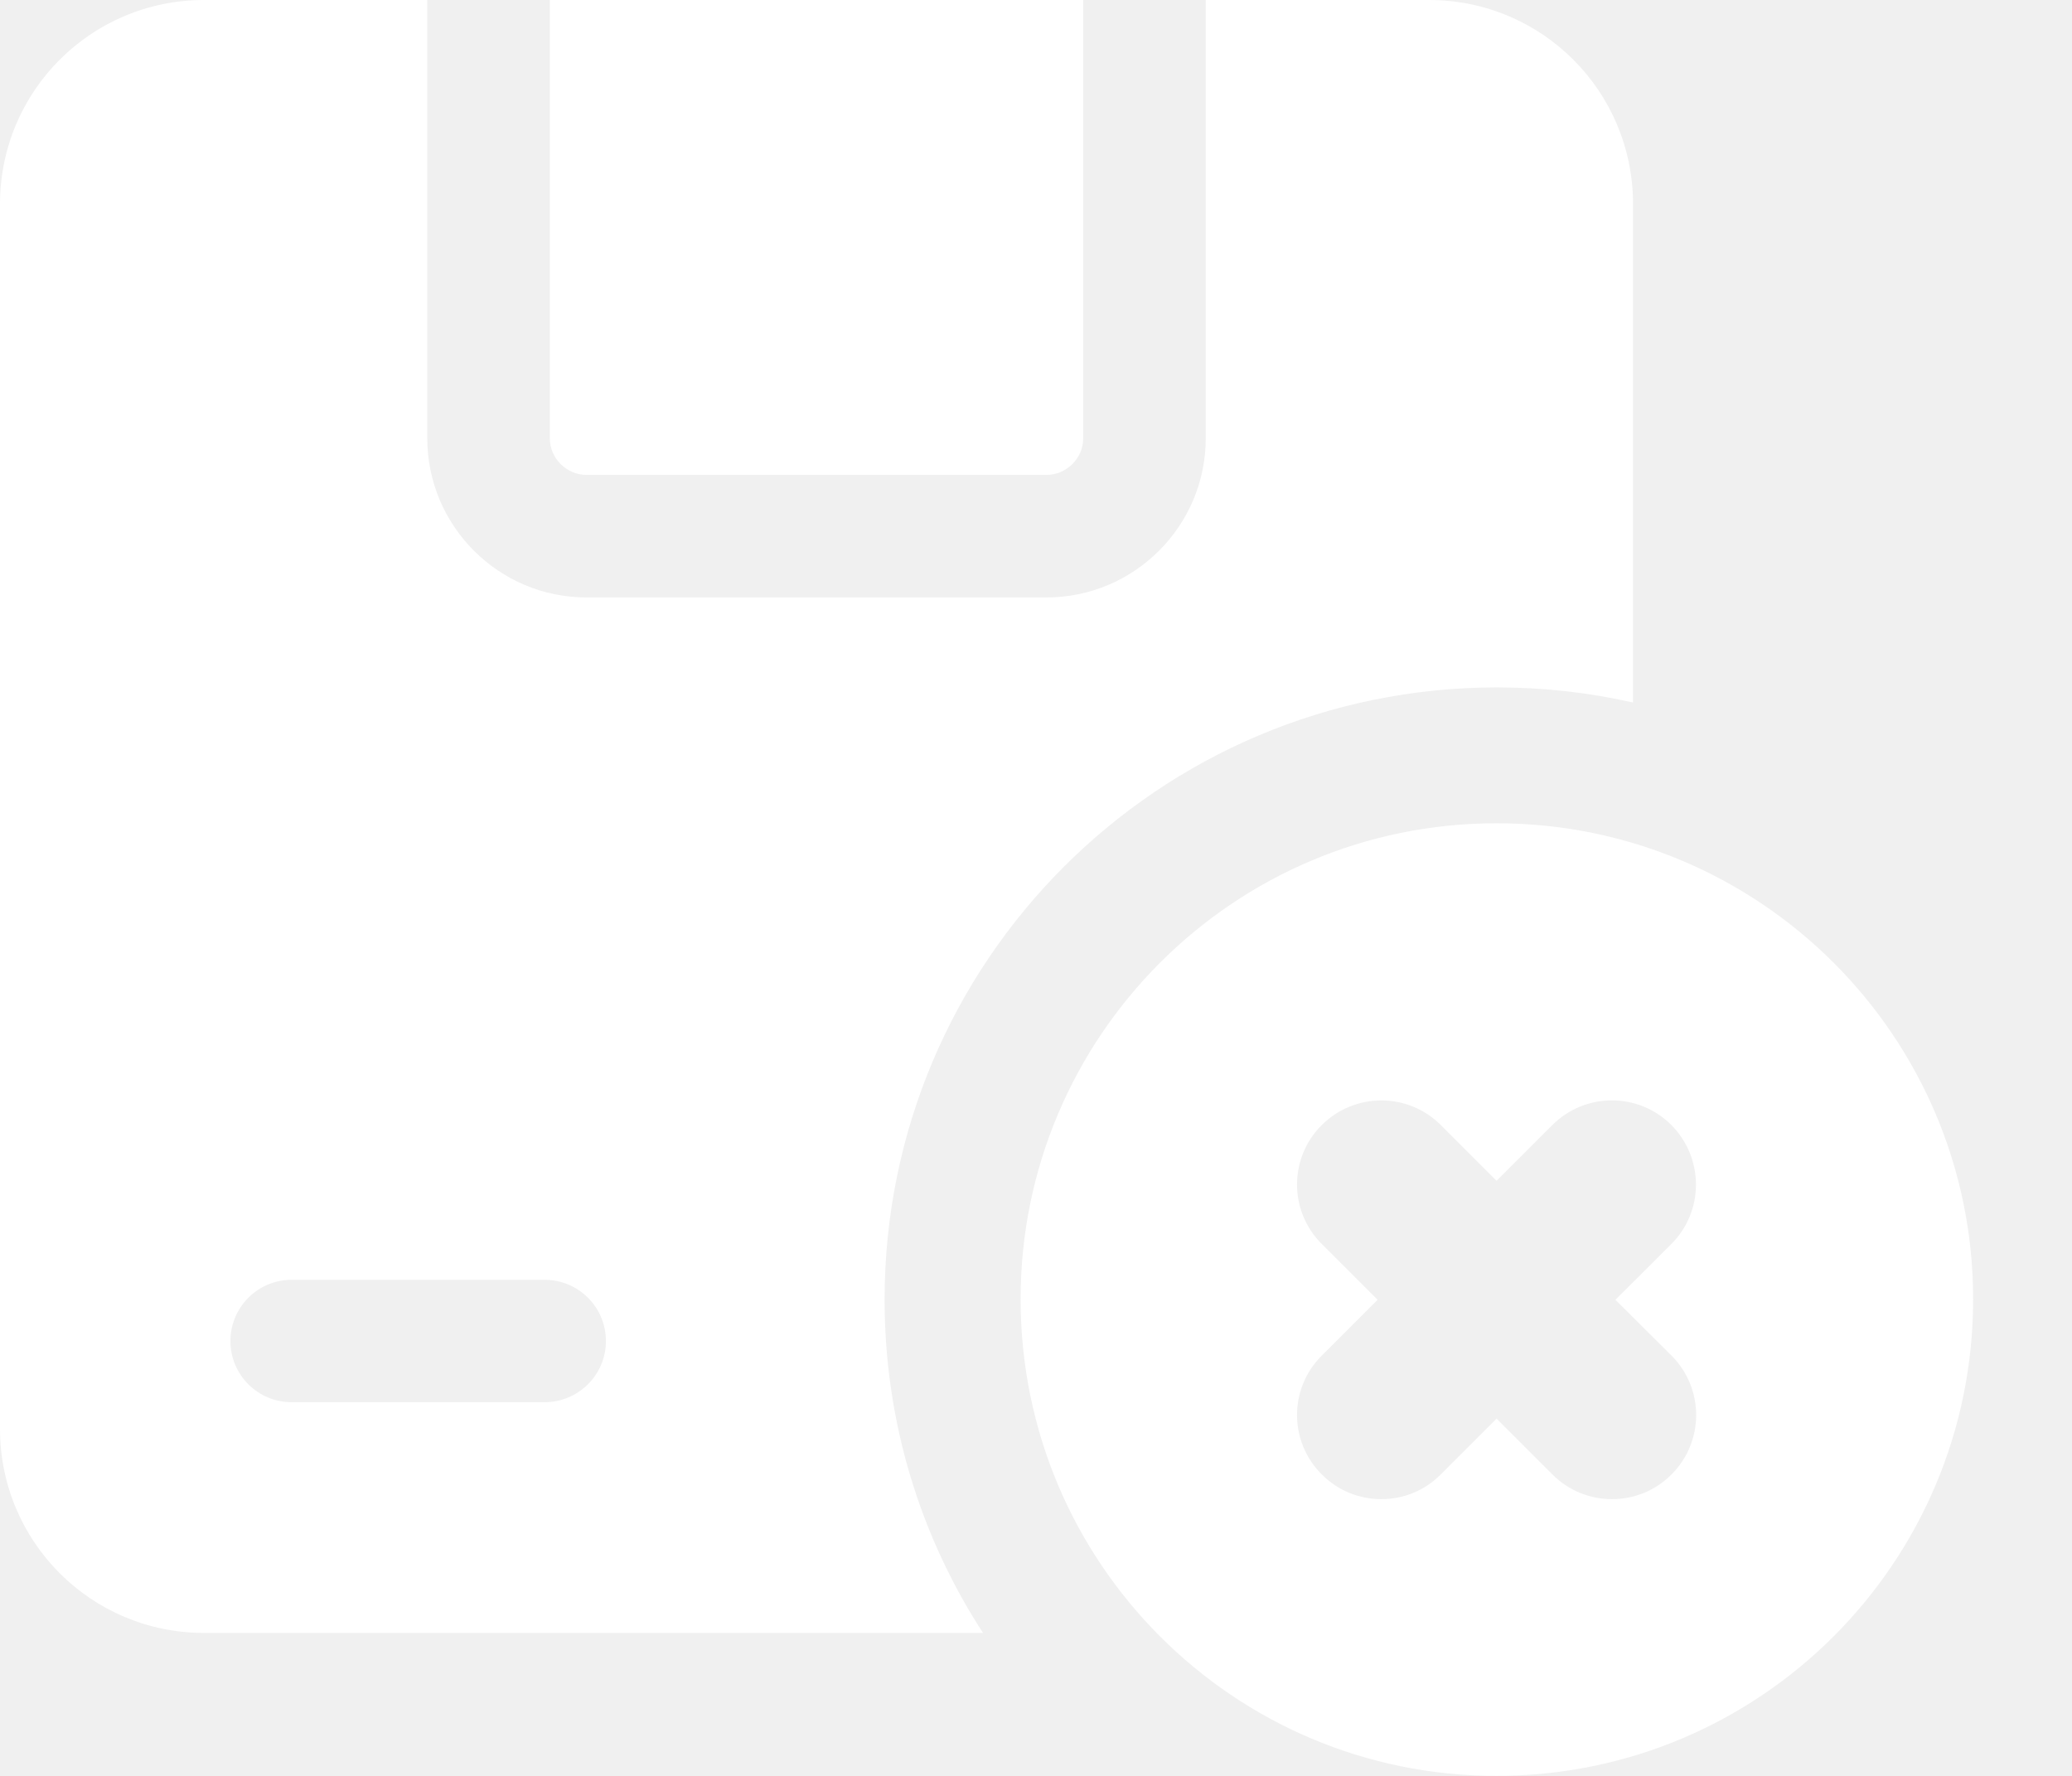
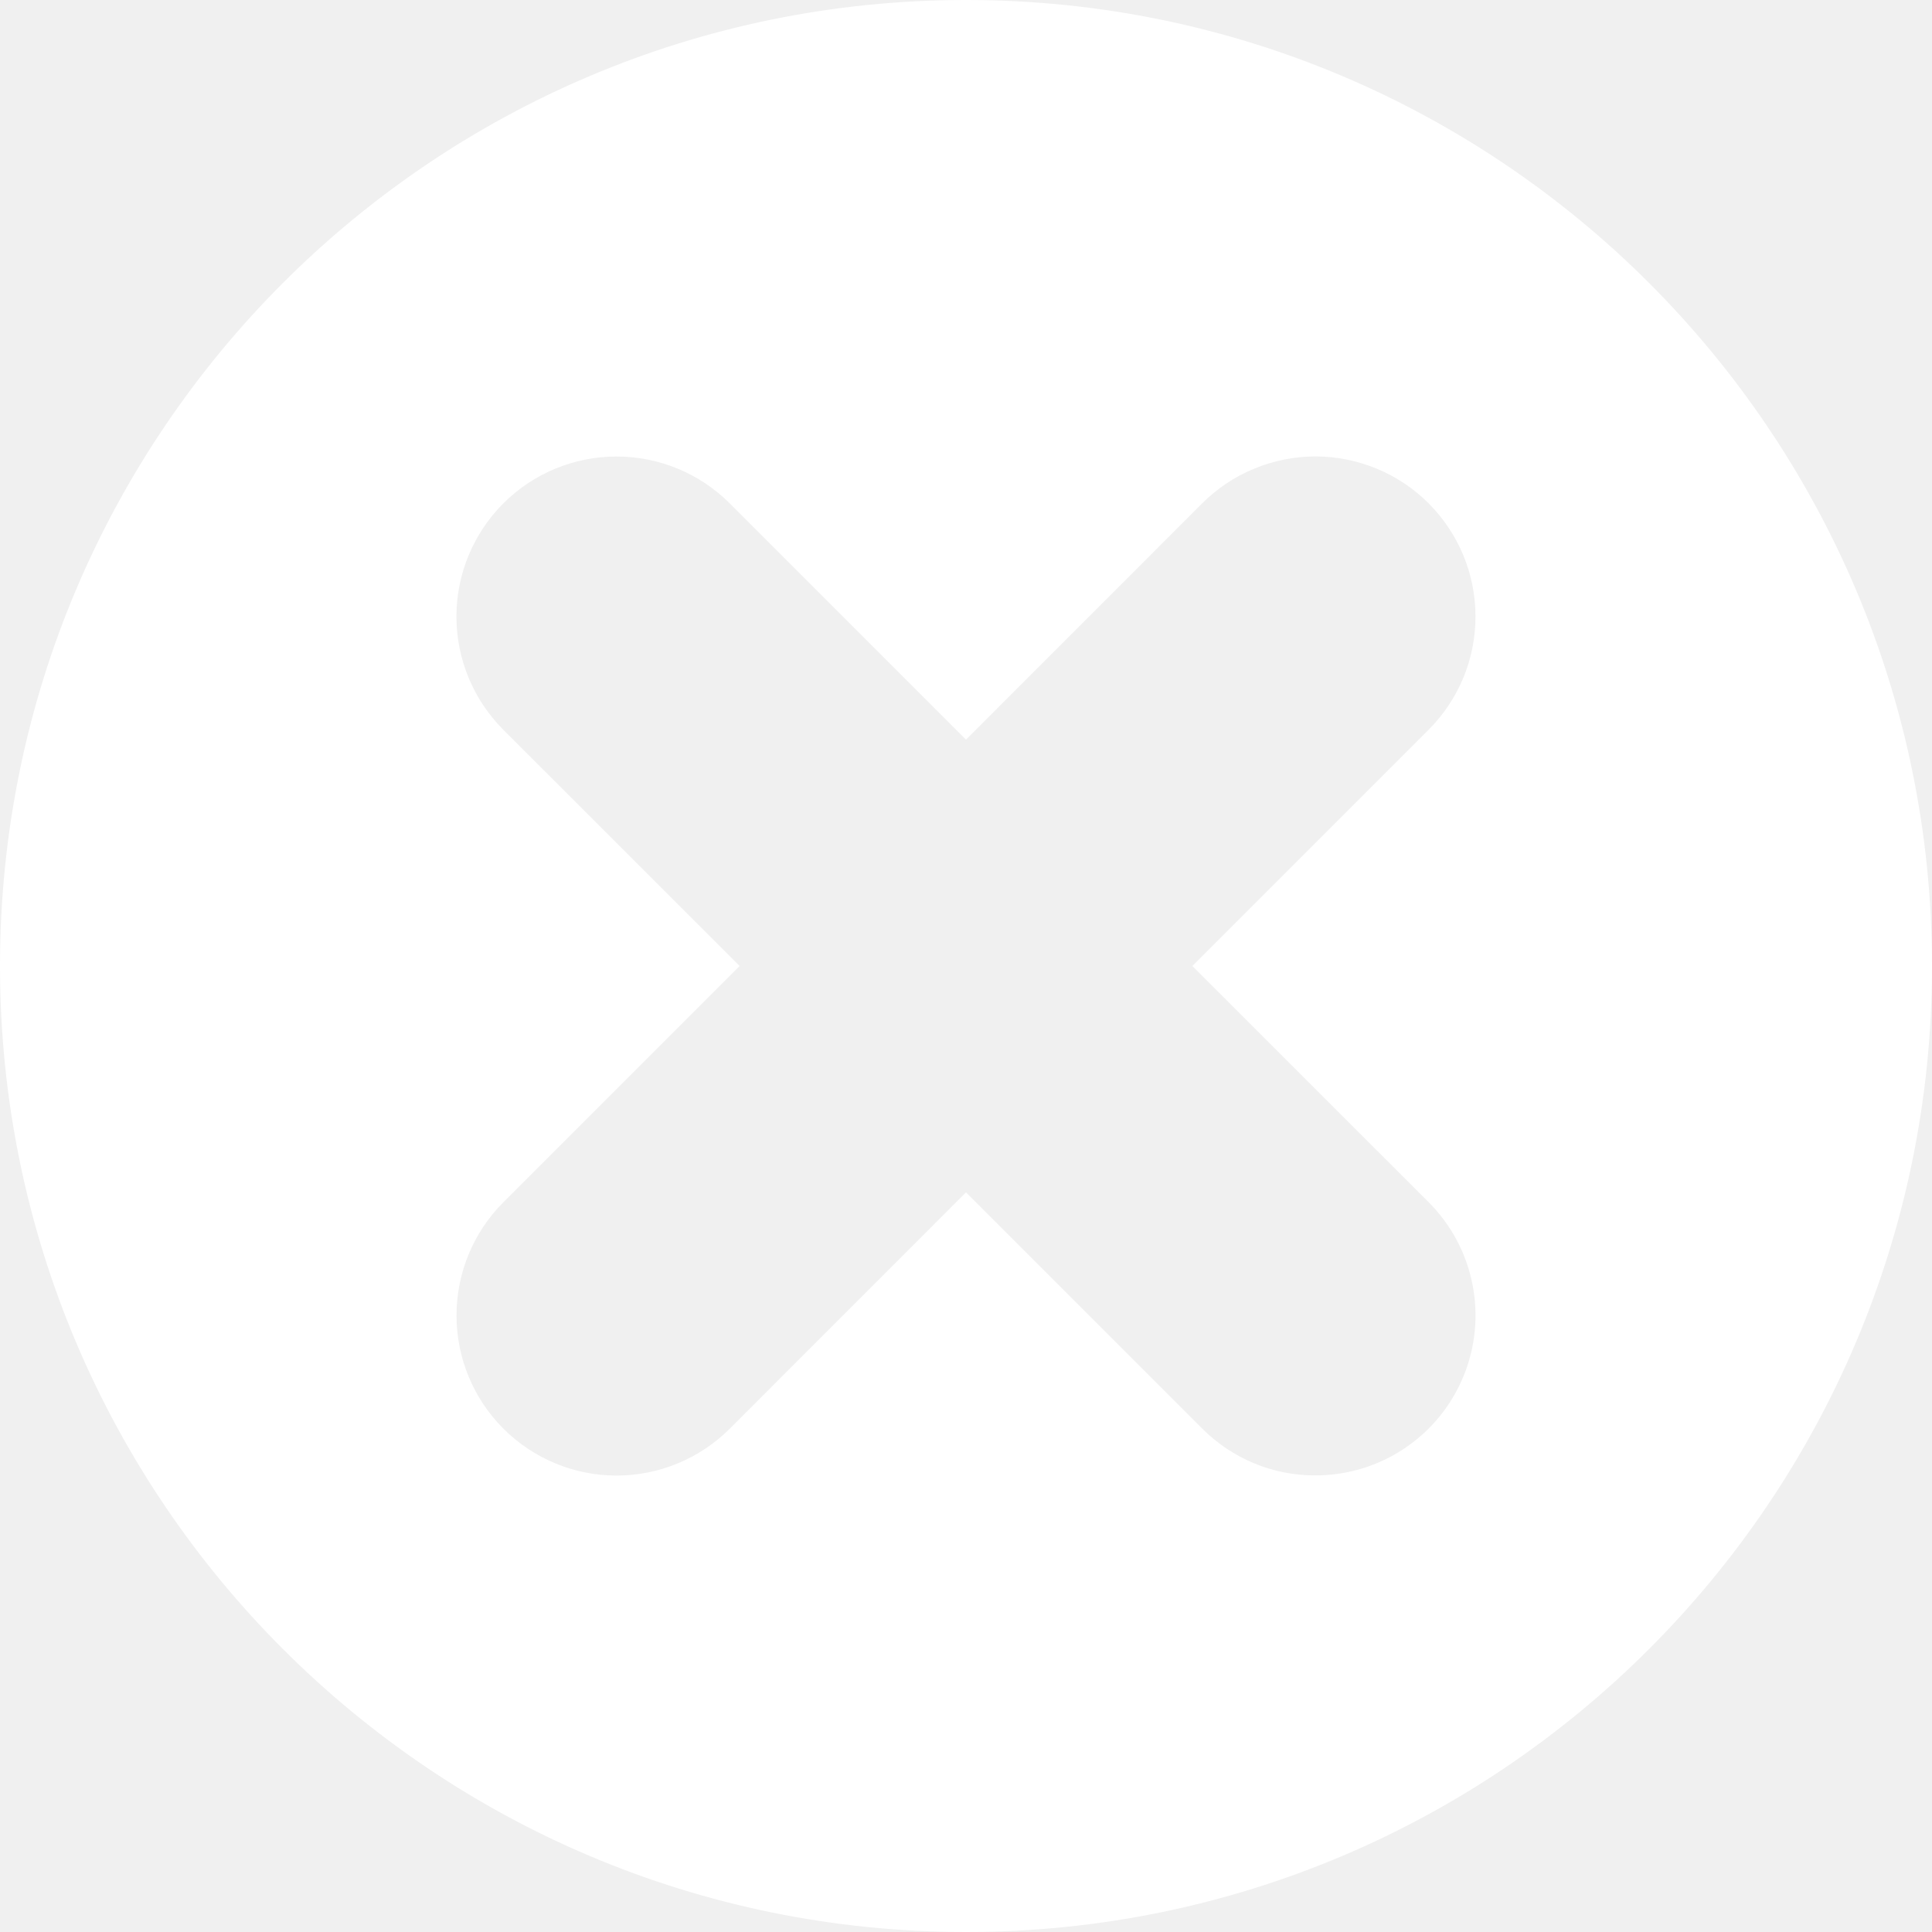
- <svg xmlns="http://www.w3.org/2000/svg" width="14" height="12" viewBox="0 0 14 12" fill="none">
-   <path d="M7.319 0V2.961C7.319 3.099 7.204 3.209 7.071 3.209H3.963C3.83 3.209 3.715 3.099 3.715 2.961V0H7.319Z" fill="white" />
-   <path fill-rule="evenodd" clip-rule="evenodd" d="M9.655 0H8.147V2.961C8.147 3.554 7.664 4.037 7.071 4.037H3.963C3.369 4.037 2.887 3.554 2.887 2.961V0H1.379C0.616 0 0 0.616 0 1.379V9.655C0 10.418 0.616 11.034 1.379 11.034H6.642C6.221 10.386 5.977 9.613 5.977 8.782C5.977 6.497 7.829 4.645 10.114 4.645C10.43 4.645 10.738 4.68 11.034 4.747V1.379C11.034 0.616 10.418 0 9.655 0ZM3.68 9.475H1.97C1.742 9.475 1.557 9.29 1.557 9.062C1.557 8.833 1.742 8.648 1.97 8.648H3.68C3.909 8.648 4.094 8.833 4.094 9.062C4.094 9.29 3.908 9.475 3.68 9.475Z" fill="white" />
-   <path d="M10.111 5.563C8.336 5.563 6.896 7.004 6.896 8.779C6.896 10.56 8.336 12 10.111 12C11.892 12 13.332 10.56 13.332 8.779C13.332 7.004 11.892 5.563 10.111 5.563ZM11.294 9.16C11.516 9.382 11.516 9.742 11.294 9.963C11.183 10.075 11.038 10.13 10.892 10.13C10.746 10.13 10.601 10.075 10.489 9.963L10.112 9.586L9.735 9.963C9.624 10.075 9.479 10.13 9.333 10.13C9.187 10.13 9.042 10.075 8.931 9.963C8.708 9.741 8.708 9.382 8.931 9.16L9.308 8.783L8.931 8.406C8.708 8.184 8.708 7.824 8.931 7.602C9.153 7.381 9.513 7.38 9.735 7.602L10.112 7.979L10.489 7.602C10.711 7.38 11.071 7.38 11.293 7.602C11.514 7.825 11.515 8.184 11.293 8.406L10.915 8.783L11.294 9.16Z" fill="white" />
+ <svg xmlns="http://www.w3.org/2000/svg" width="24" height="24" viewBox="0 0 24 24" fill="none">
+   <path id="Subtract" fill-rule="evenodd" clip-rule="evenodd" d="M24 12C24 18.627 18.627 24 12 24C5.373 24 0 18.627 0 12C0 5.373 5.373 0 12 0C18.627 0 24 5.373 24 12ZM15.579 18.178C15.82 18.278 16.079 18.329 16.341 18.328H16.341C16.734 18.328 17.119 18.212 17.446 17.993C17.773 17.775 18.028 17.464 18.178 17.101C18.329 16.738 18.368 16.338 18.291 15.952C18.215 15.567 18.025 15.212 17.747 14.934L14.812 12L17.747 9.065C17.931 8.88 18.078 8.661 18.178 8.42C18.278 8.179 18.329 7.92 18.329 7.659C18.329 7.398 18.278 7.139 18.178 6.898C18.078 6.657 17.931 6.437 17.747 6.253C17.562 6.068 17.343 5.921 17.102 5.822C16.86 5.722 16.602 5.67 16.341 5.67C16.079 5.67 15.821 5.722 15.58 5.822C15.338 5.921 15.119 6.068 14.934 6.253L12 9.188L9.065 6.253C8.692 5.88 8.186 5.671 7.659 5.671C7.131 5.671 6.626 5.88 6.253 6.253C5.88 6.626 5.67 7.132 5.67 7.659C5.67 8.187 5.88 8.693 6.253 9.066L9.188 12L6.253 14.935C5.88 15.308 5.671 15.814 5.671 16.341C5.671 16.869 5.88 17.374 6.253 17.747C6.626 18.12 7.132 18.33 7.659 18.33C8.187 18.33 8.693 18.12 9.066 17.747L12 14.812L14.934 17.746C15.119 17.931 15.338 18.078 15.579 18.178Z" fill="white" />
</svg>
